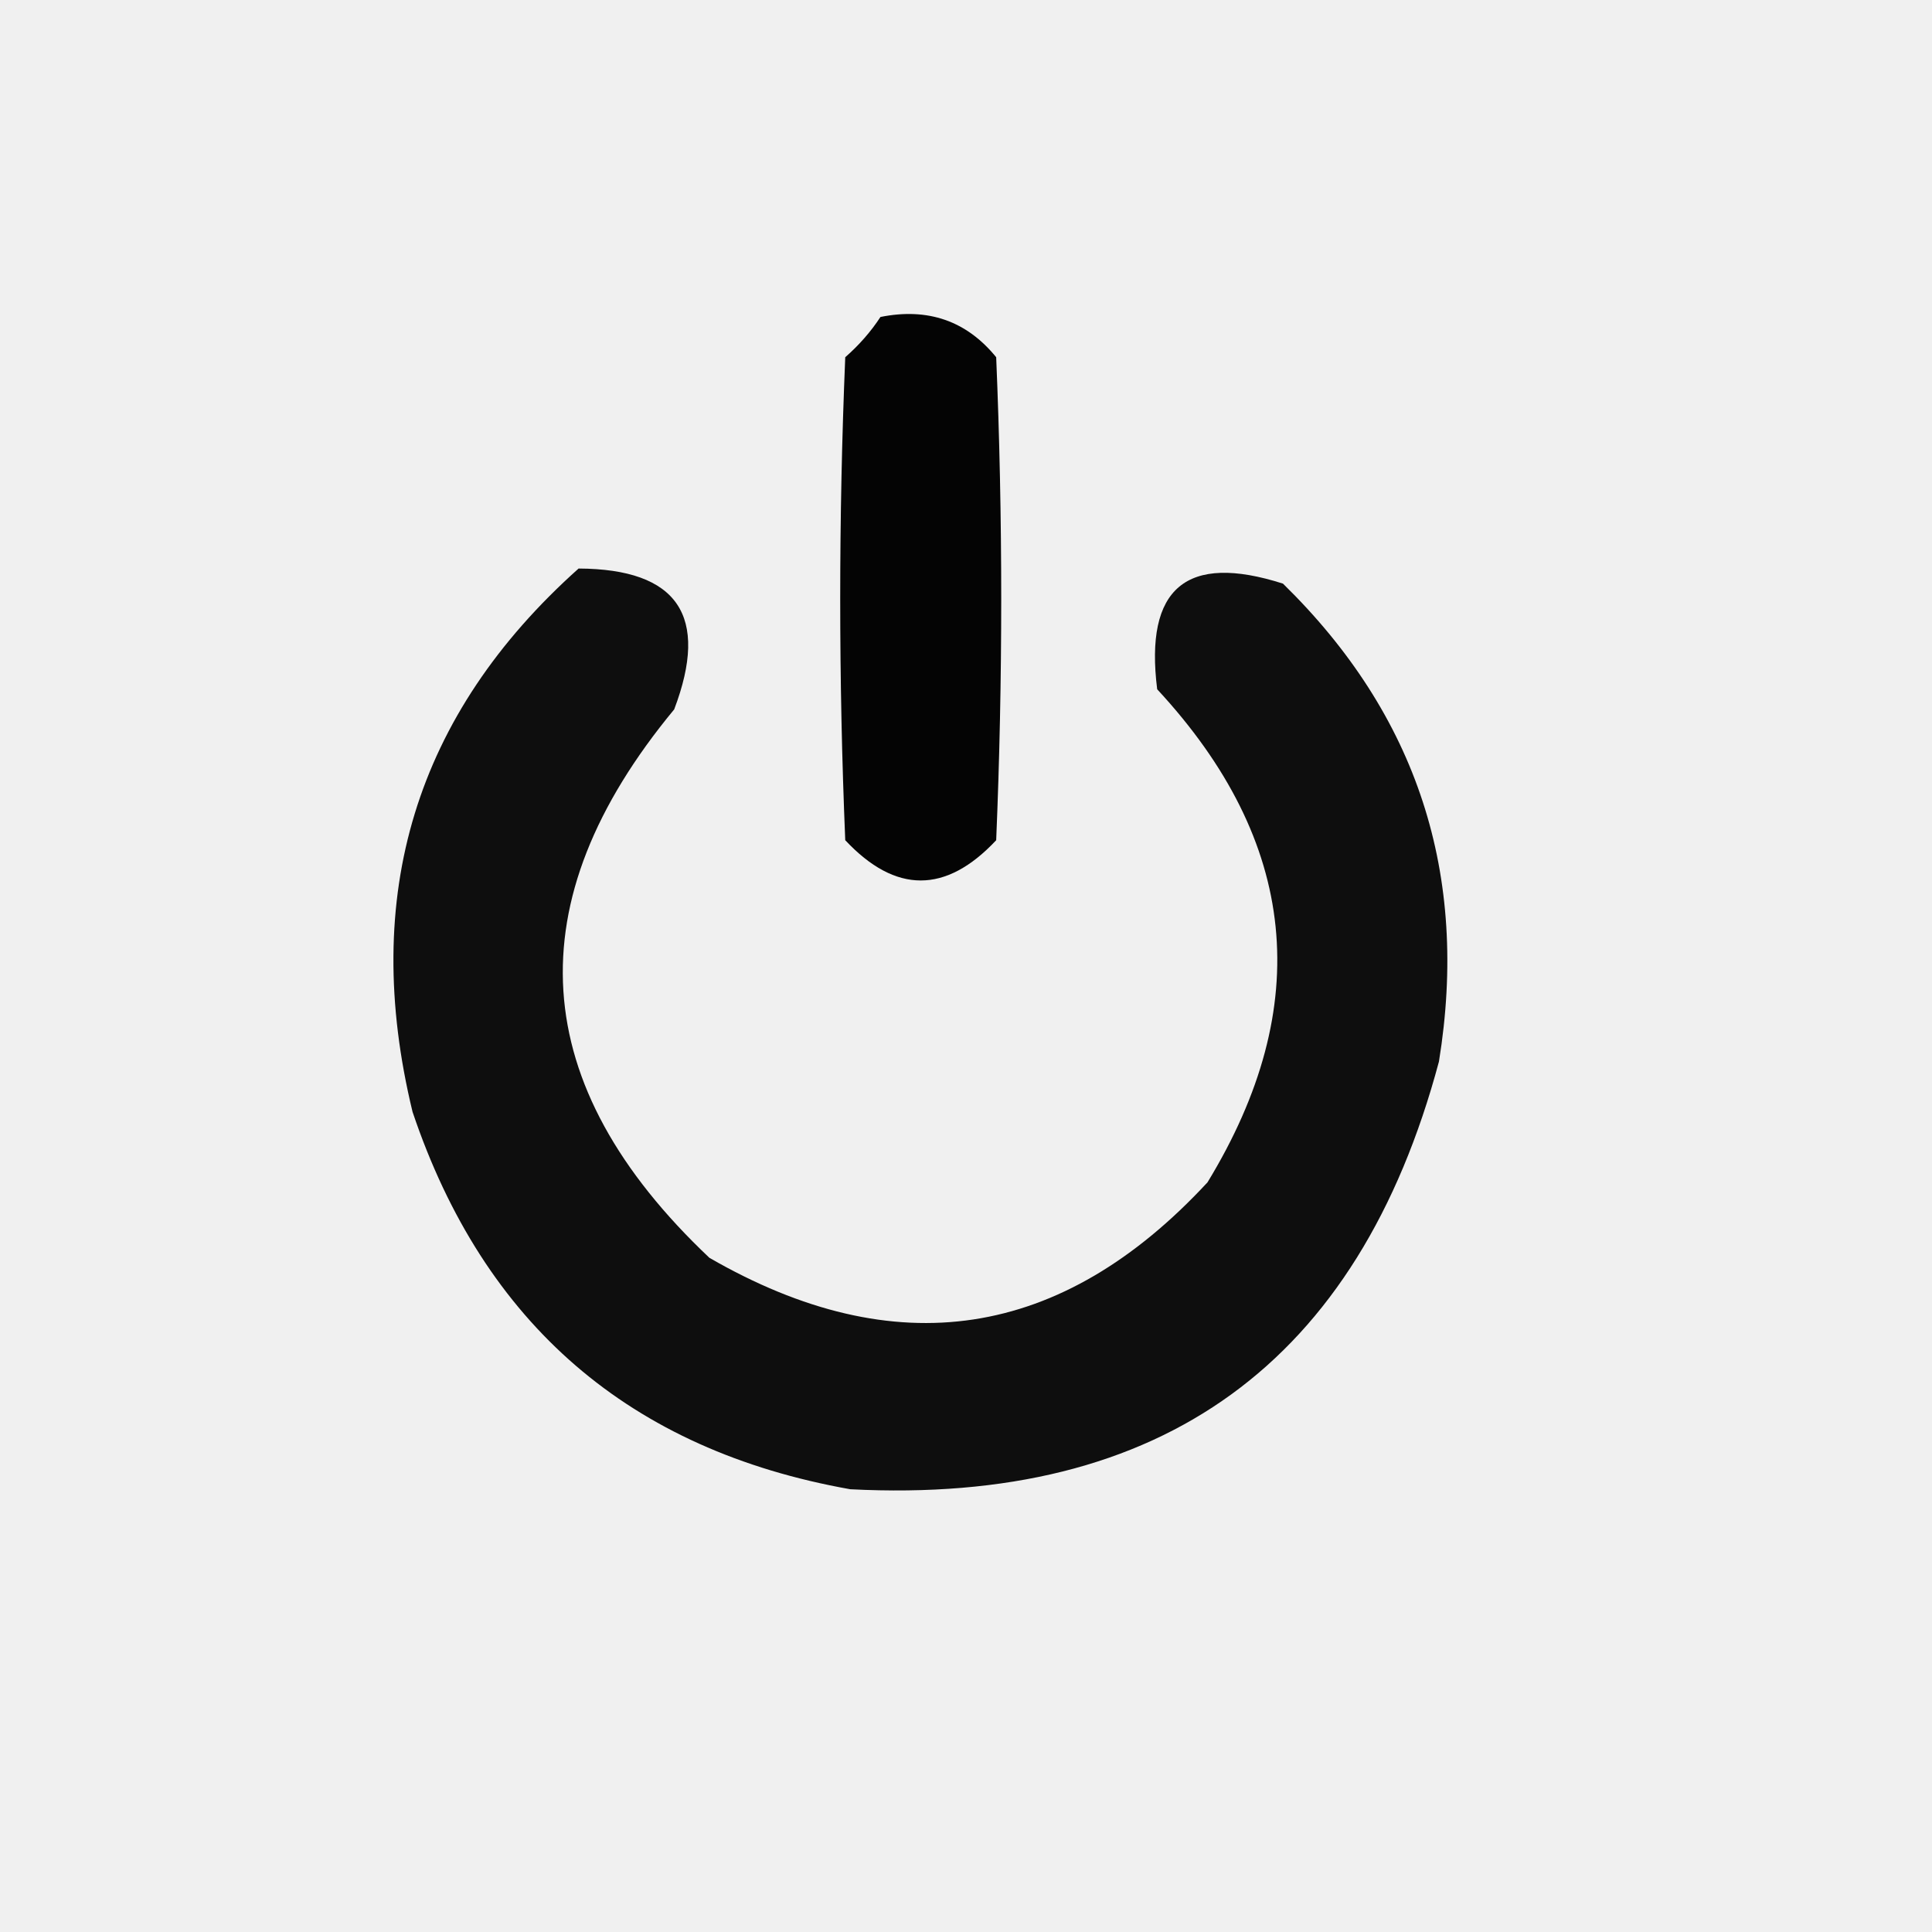
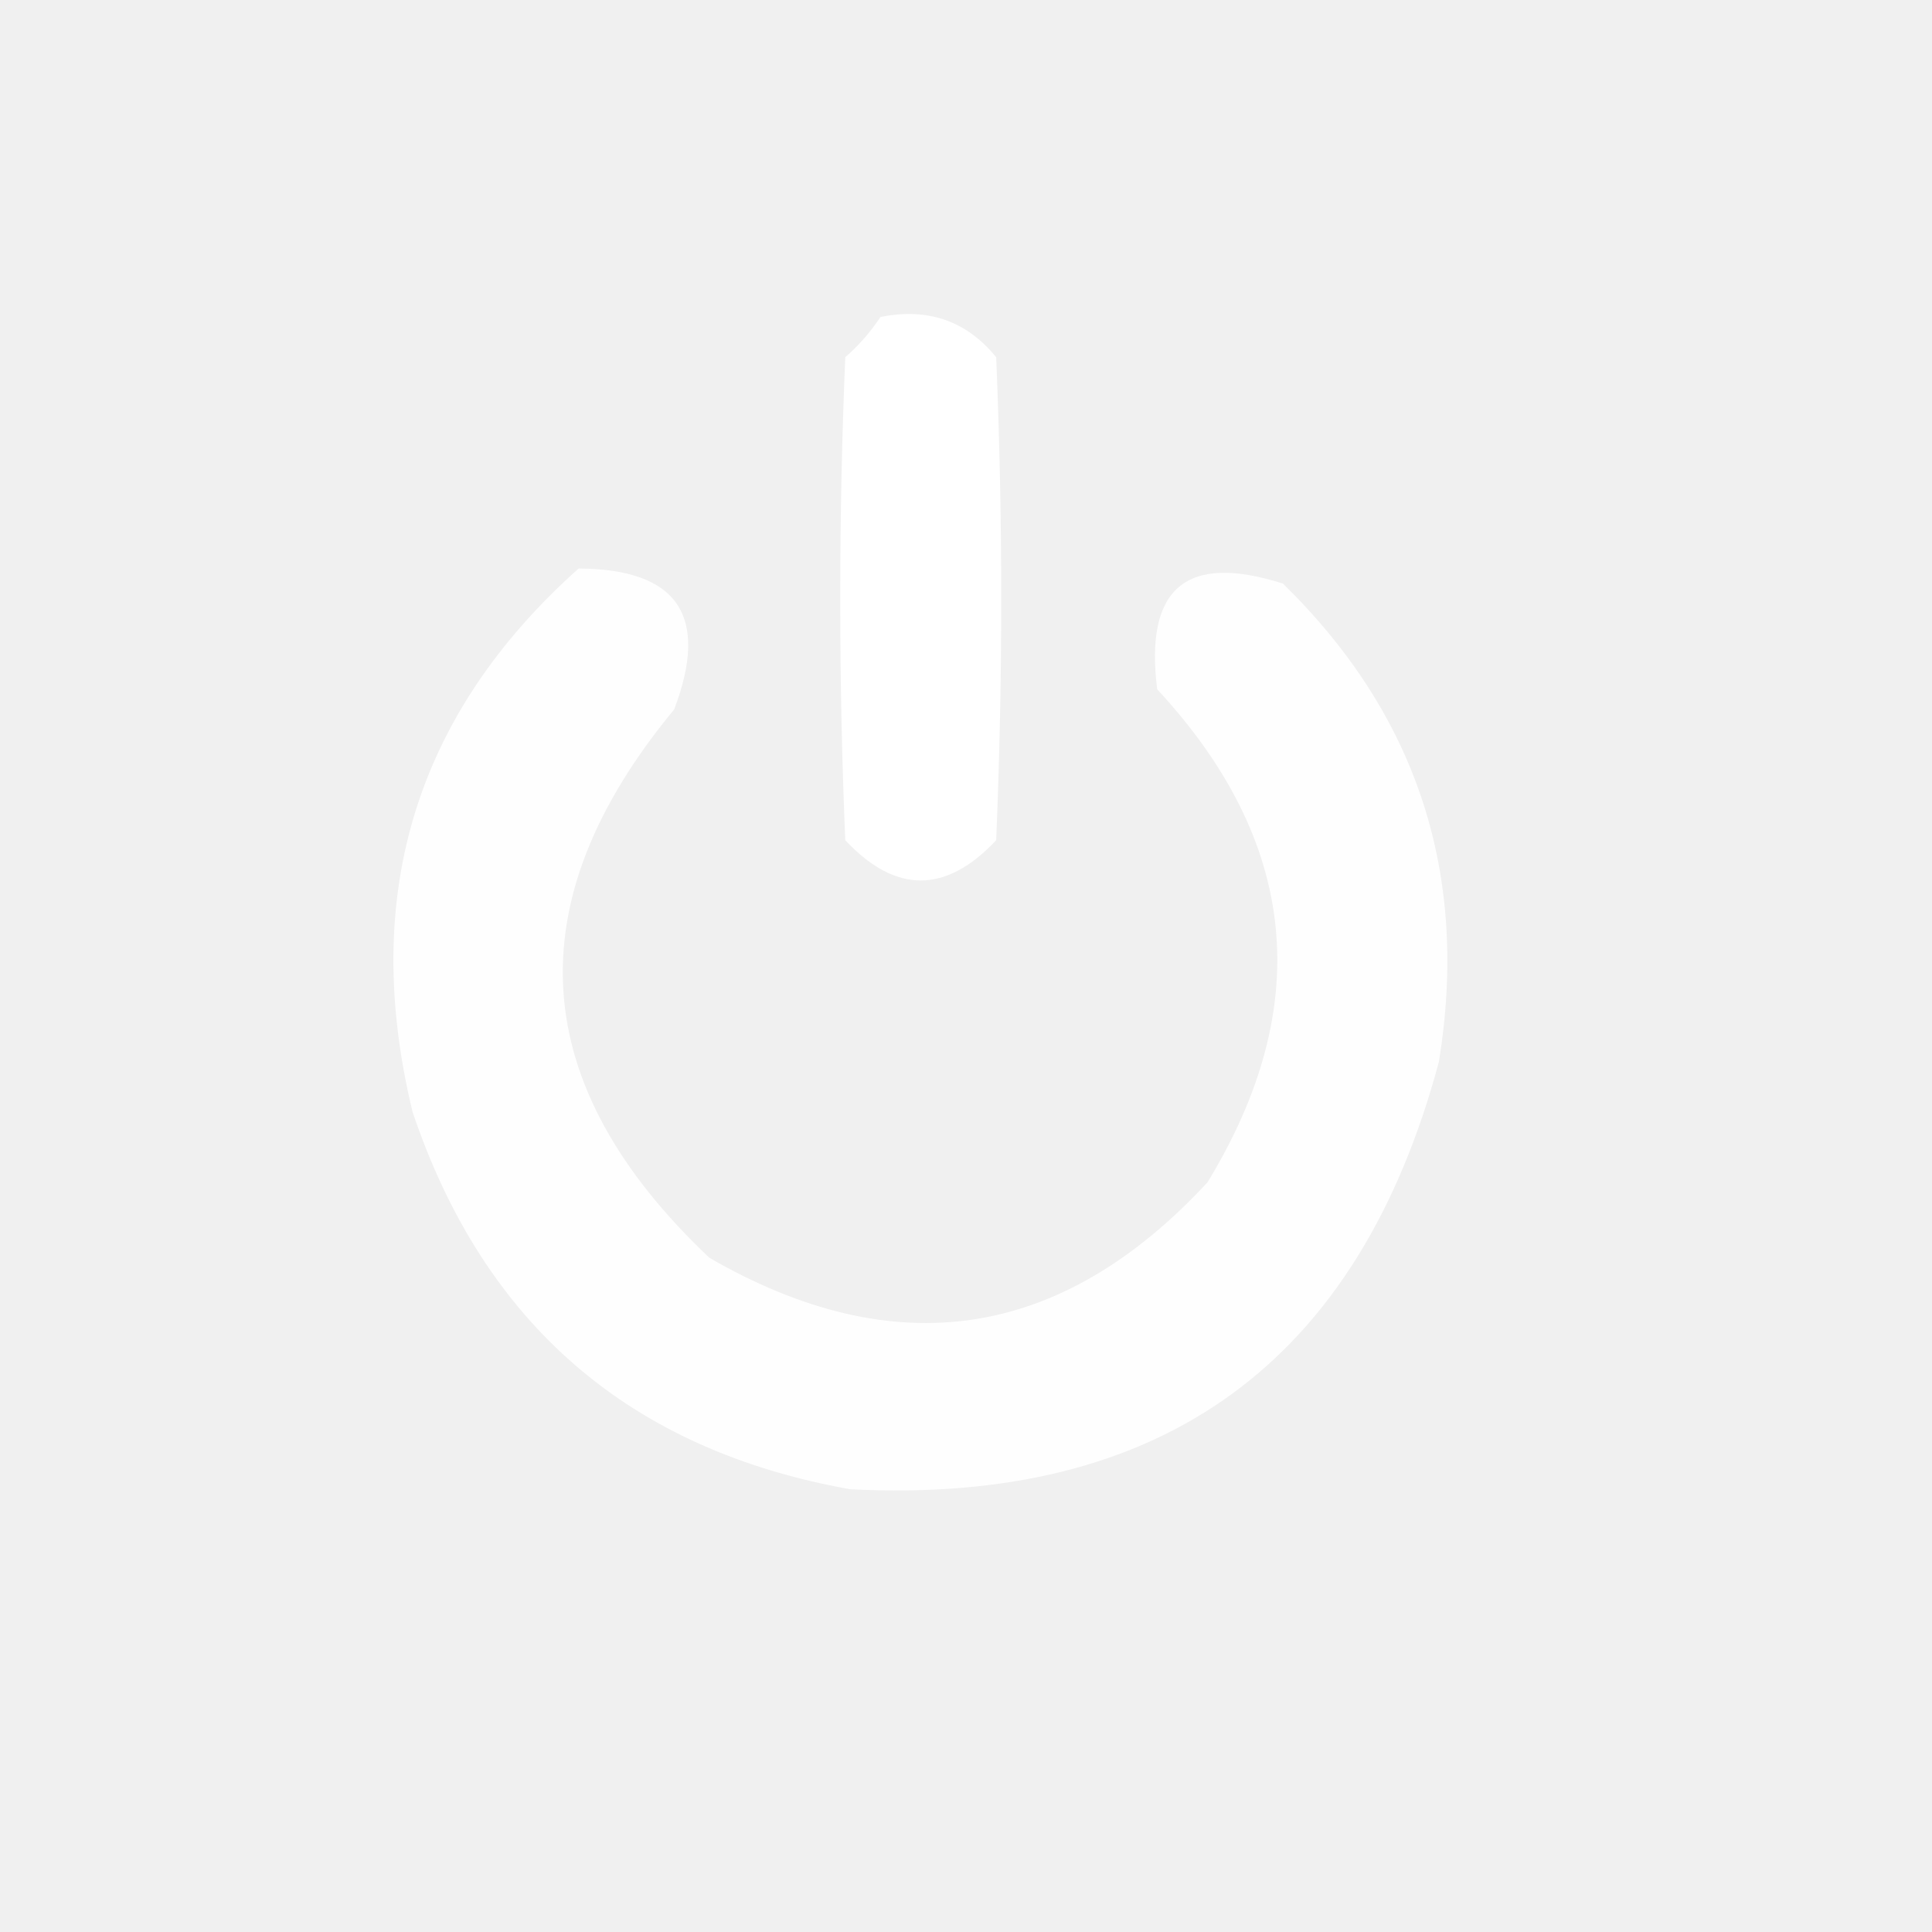
- <svg xmlns="http://www.w3.org/2000/svg" version="1.1" width="192px" height="192px" style="shape-rendering:geometricPrecision; text-rendering:geometricPrecision; image-rendering:optimizeQuality; fill-rule:evenodd; clip-rule:evenodd">
-   <g>
-     <path style="opacity:0.981" fill="#000000" d="M 87.5,31.5 C 92.222,30.553 96.056,31.886 99,35.5C 99.667,51.5 99.667,67.5 99,83.5C 94,88.833 89,88.833 84,83.5C 83.333,67.5 83.333,51.5 84,35.5C 85.376,34.295 86.542,32.962 87.5,31.5 Z" />
+ <svg xmlns="http://www.w3.org/2000/svg" width="192" height="192" style="shape-rendering:geometricPrecision;text-rendering:geometricPrecision;image-rendering:optimizeQuality;fill-rule:evenodd;clip-rule:evenodd">
+   <g style="fill:#fff">
+     <path style="opacity:.981;fill:#fff" fill="#000" d="M87.5 31.5c4.722-.947 8.556.386 11.5 4 .667 16 .667 32 0 48-5 5.333-10 5.333-15 0-.667-16-.667-32 0-48a19.568 19.568 0 0 0 3.5-4Z" />
  </g>
-   <g>
-     <path style="opacity:0.941" fill="#000000" d="M 57.5,56.5 C 67.36,56.543 70.526,61.21 67,70.5C 51.152,89.647 52.319,107.814 70.5,125C 88.989,135.667 105.489,133.167 120,117.5C 130.69,99.957 129.023,83.624 115,68.5C 113.733,58.43 117.899,54.93 127.5,58C 140.853,71.06 146.02,86.893 143,105.5C 134.994,135.425 115.494,149.591 84.5,148C 62.61,144.112 48.11,131.612 41,110.5C 35.786,88.99 41.286,70.99 57.5,56.5 Z" />
+   <g style="fill:#fff">
+     <path style="opacity:.941;fill:#fff" fill="#000" d="M57.5 56.5c9.86.043 13.026 4.71 9.5 14-15.848 19.147-14.681 37.314 3.5 54.5 18.489 10.667 34.989 8.167 49.5-7.5 10.69-17.543 9.023-33.876-5-49-1.267-10.07 2.899-13.57 12.5-10.5 13.353 13.06 18.52 28.893 15.5 47.5-8.006 29.925-27.506 44.091-58.5 42.5-21.89-3.888-36.39-16.388-43.5-37.5-5.214-21.51.286-39.51 16.5-54Z" />
  </g>
</svg>
